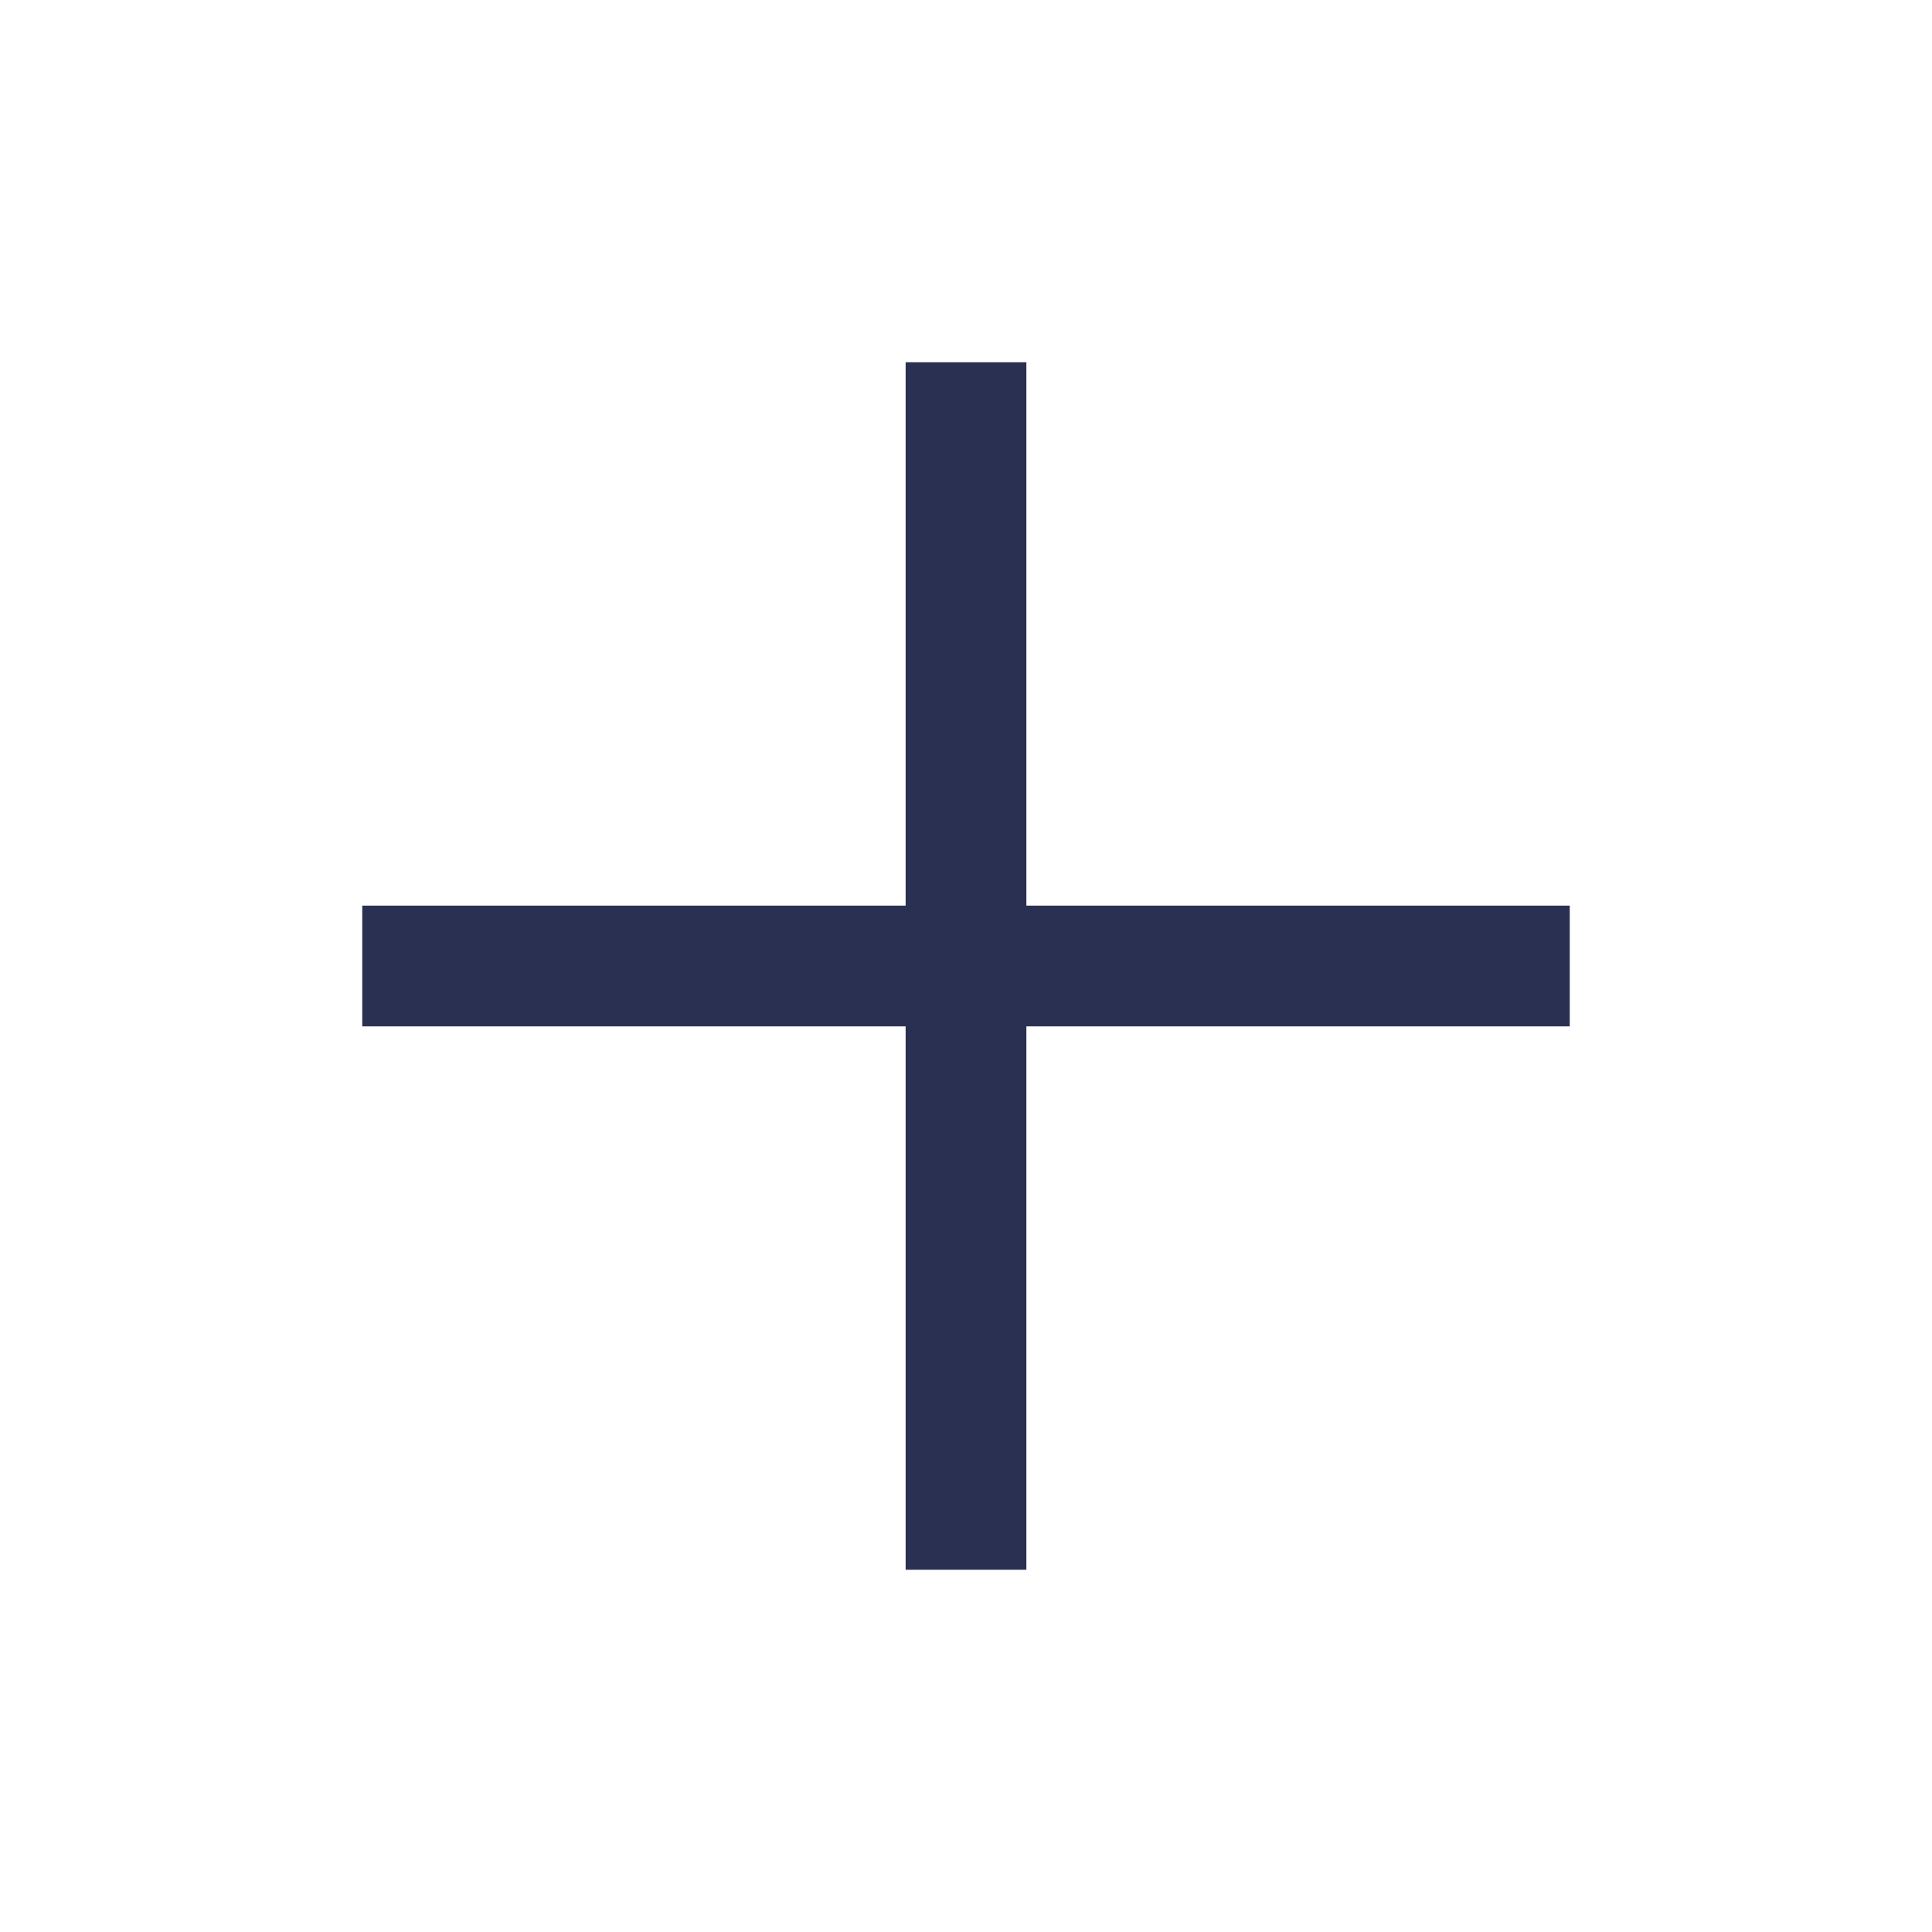
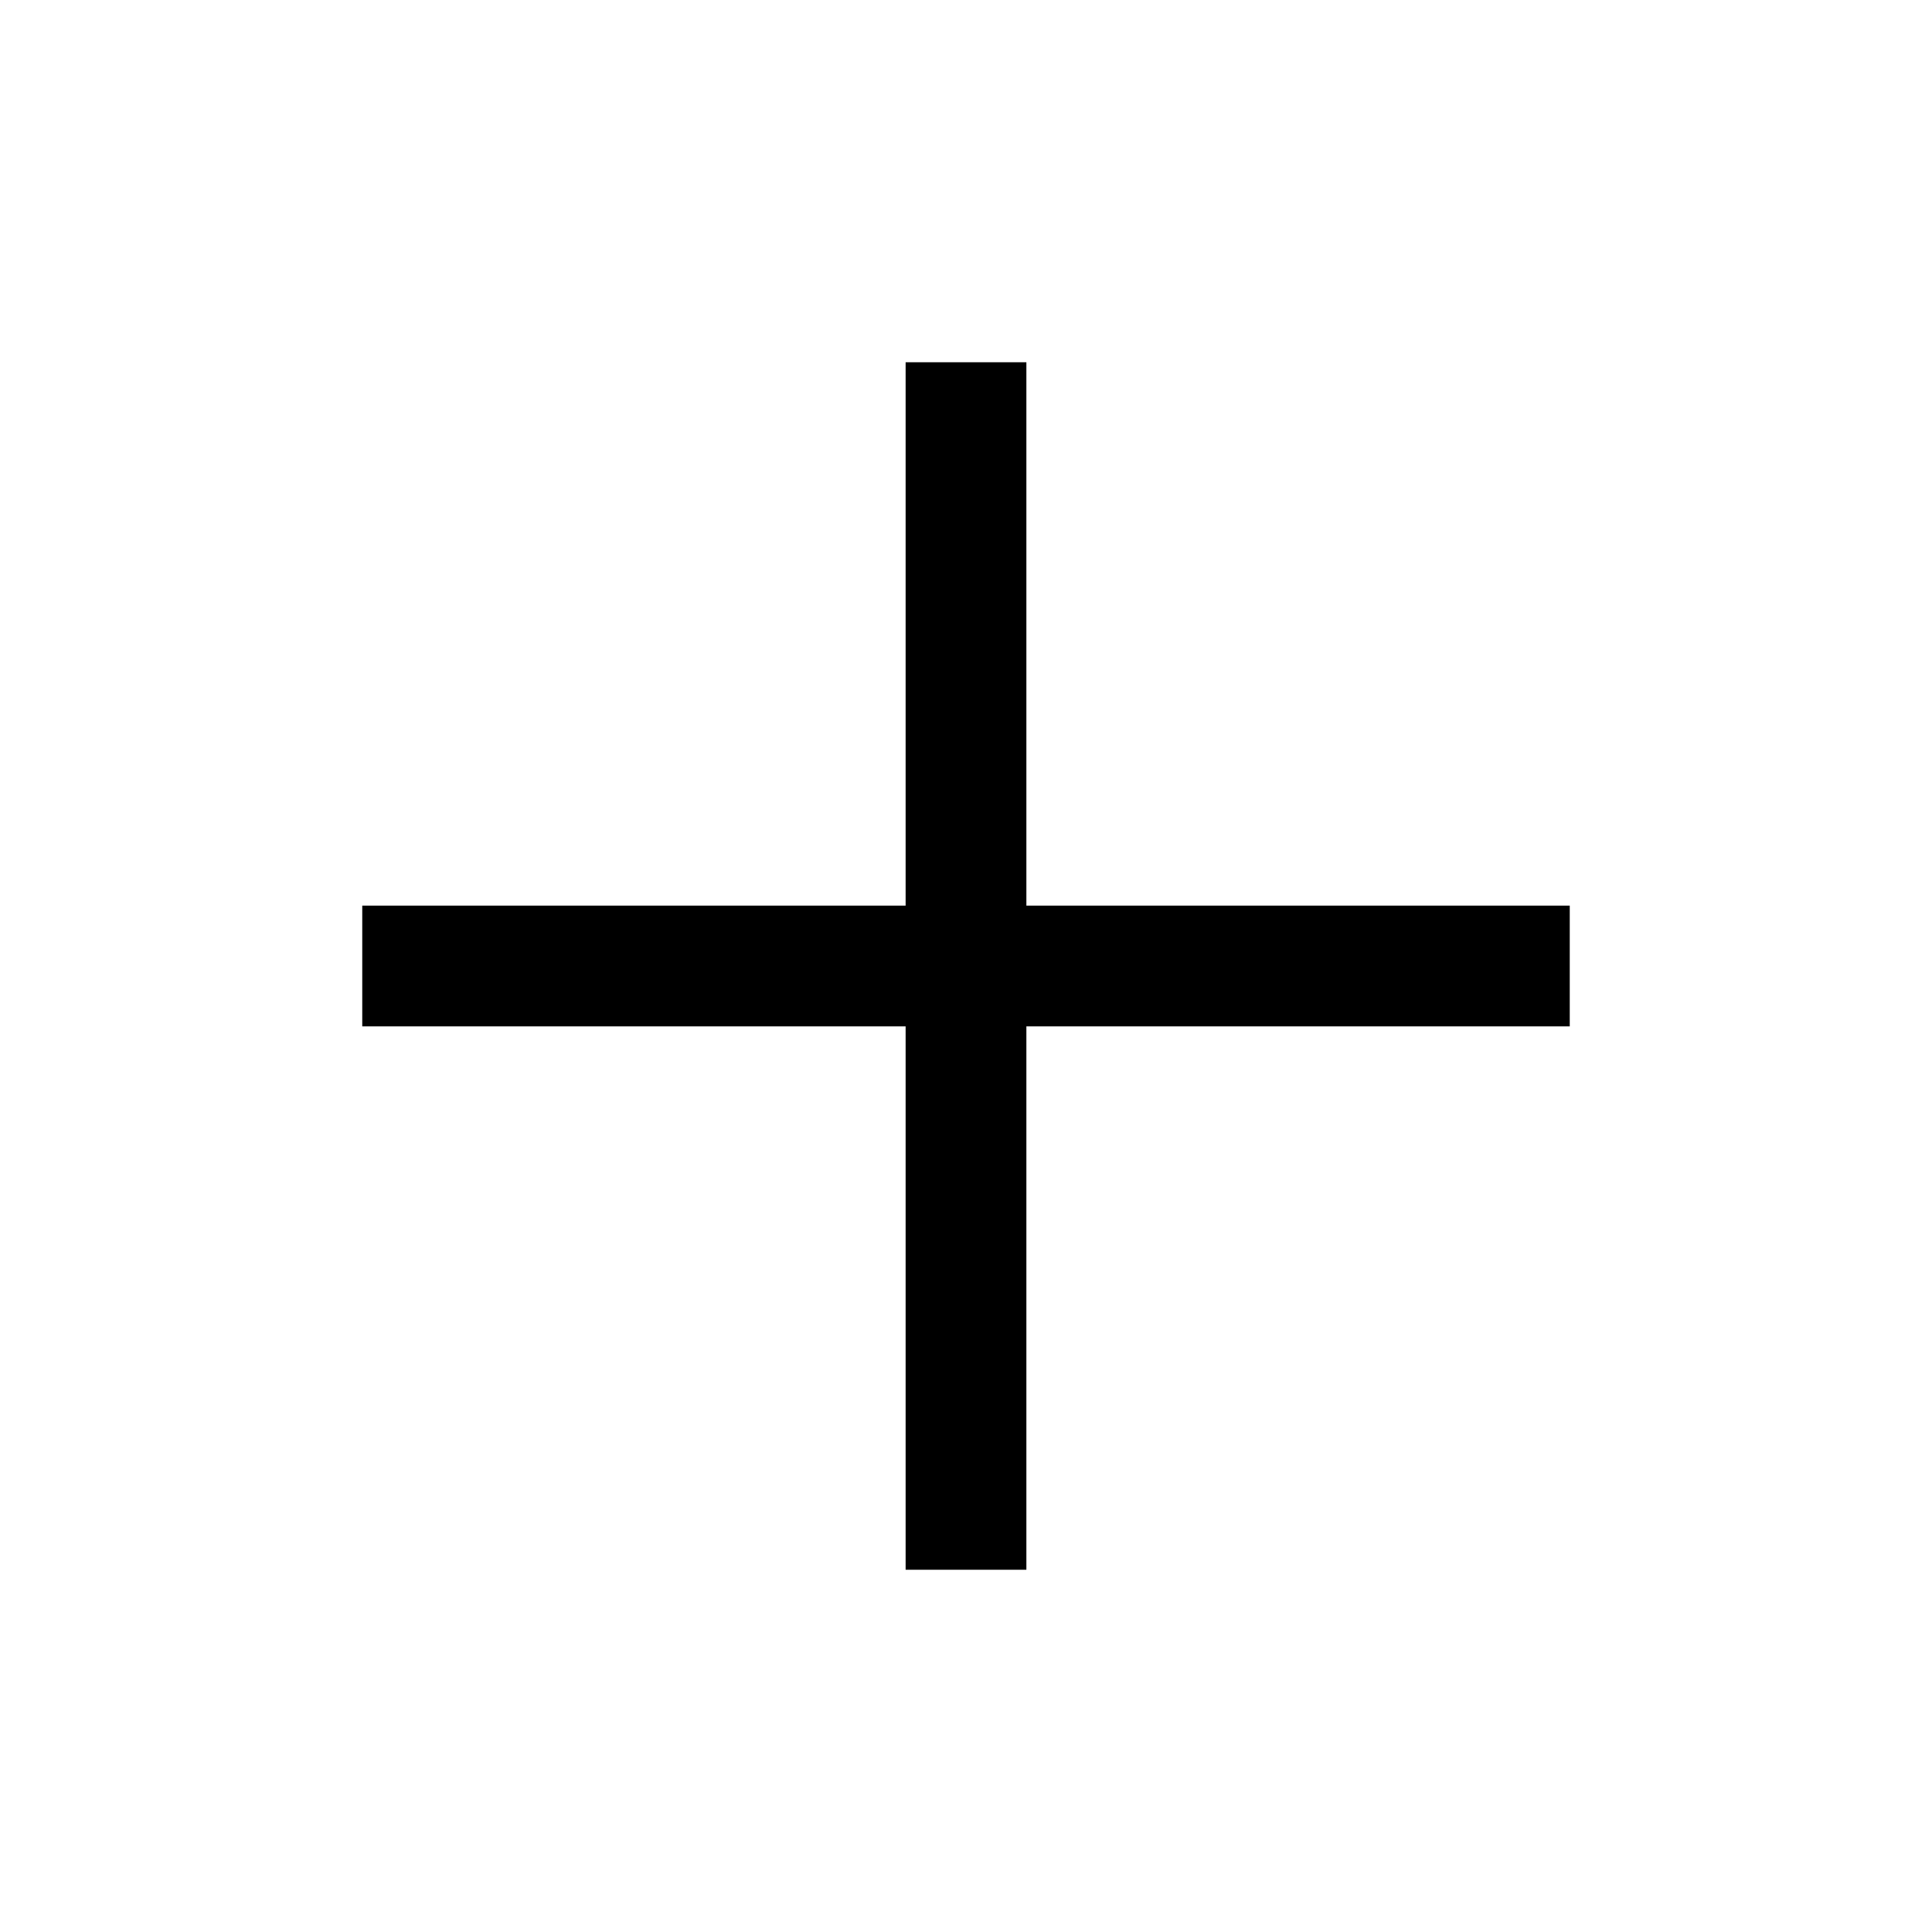
<svg xmlns="http://www.w3.org/2000/svg" width="16px" height="16px" viewBox="0 0 16 16" version="1.1">
  <defs />
-   <g id="icons/system/light/chart-settings/zoom-in/ic-zoomin-light" stroke="none" stroke-width="1" fill="none" fill-rule="evenodd">
-     <path d="M8.5,7.5 L13,7.5 L13,8.5 L8.5,8.5 L8.5,13 L7.5,13 L7.5,8.5 L3,8.5 L3,7.5 L7.5,7.5 L7.5,3 L8.5,3 L8.5,7.5 Z" id="Combined-Shape-Copy" fill="#2A3052" />
+   <g id="icons/system/light/chart-settings/zoom-in/ic-zoomin-light" stroke-width="1">
+     <path d="M8.5,7.5 L13,7.5 L13,8.5 L8.5,8.5 L8.5,13 L7.5,13 L7.5,8.5 L3,8.5 L3,7.5 L7.5,7.5 L7.5,3 L8.5,3 L8.5,7.5 Z" id="Combined-Shape-Copy" />
  </g>
</svg>
